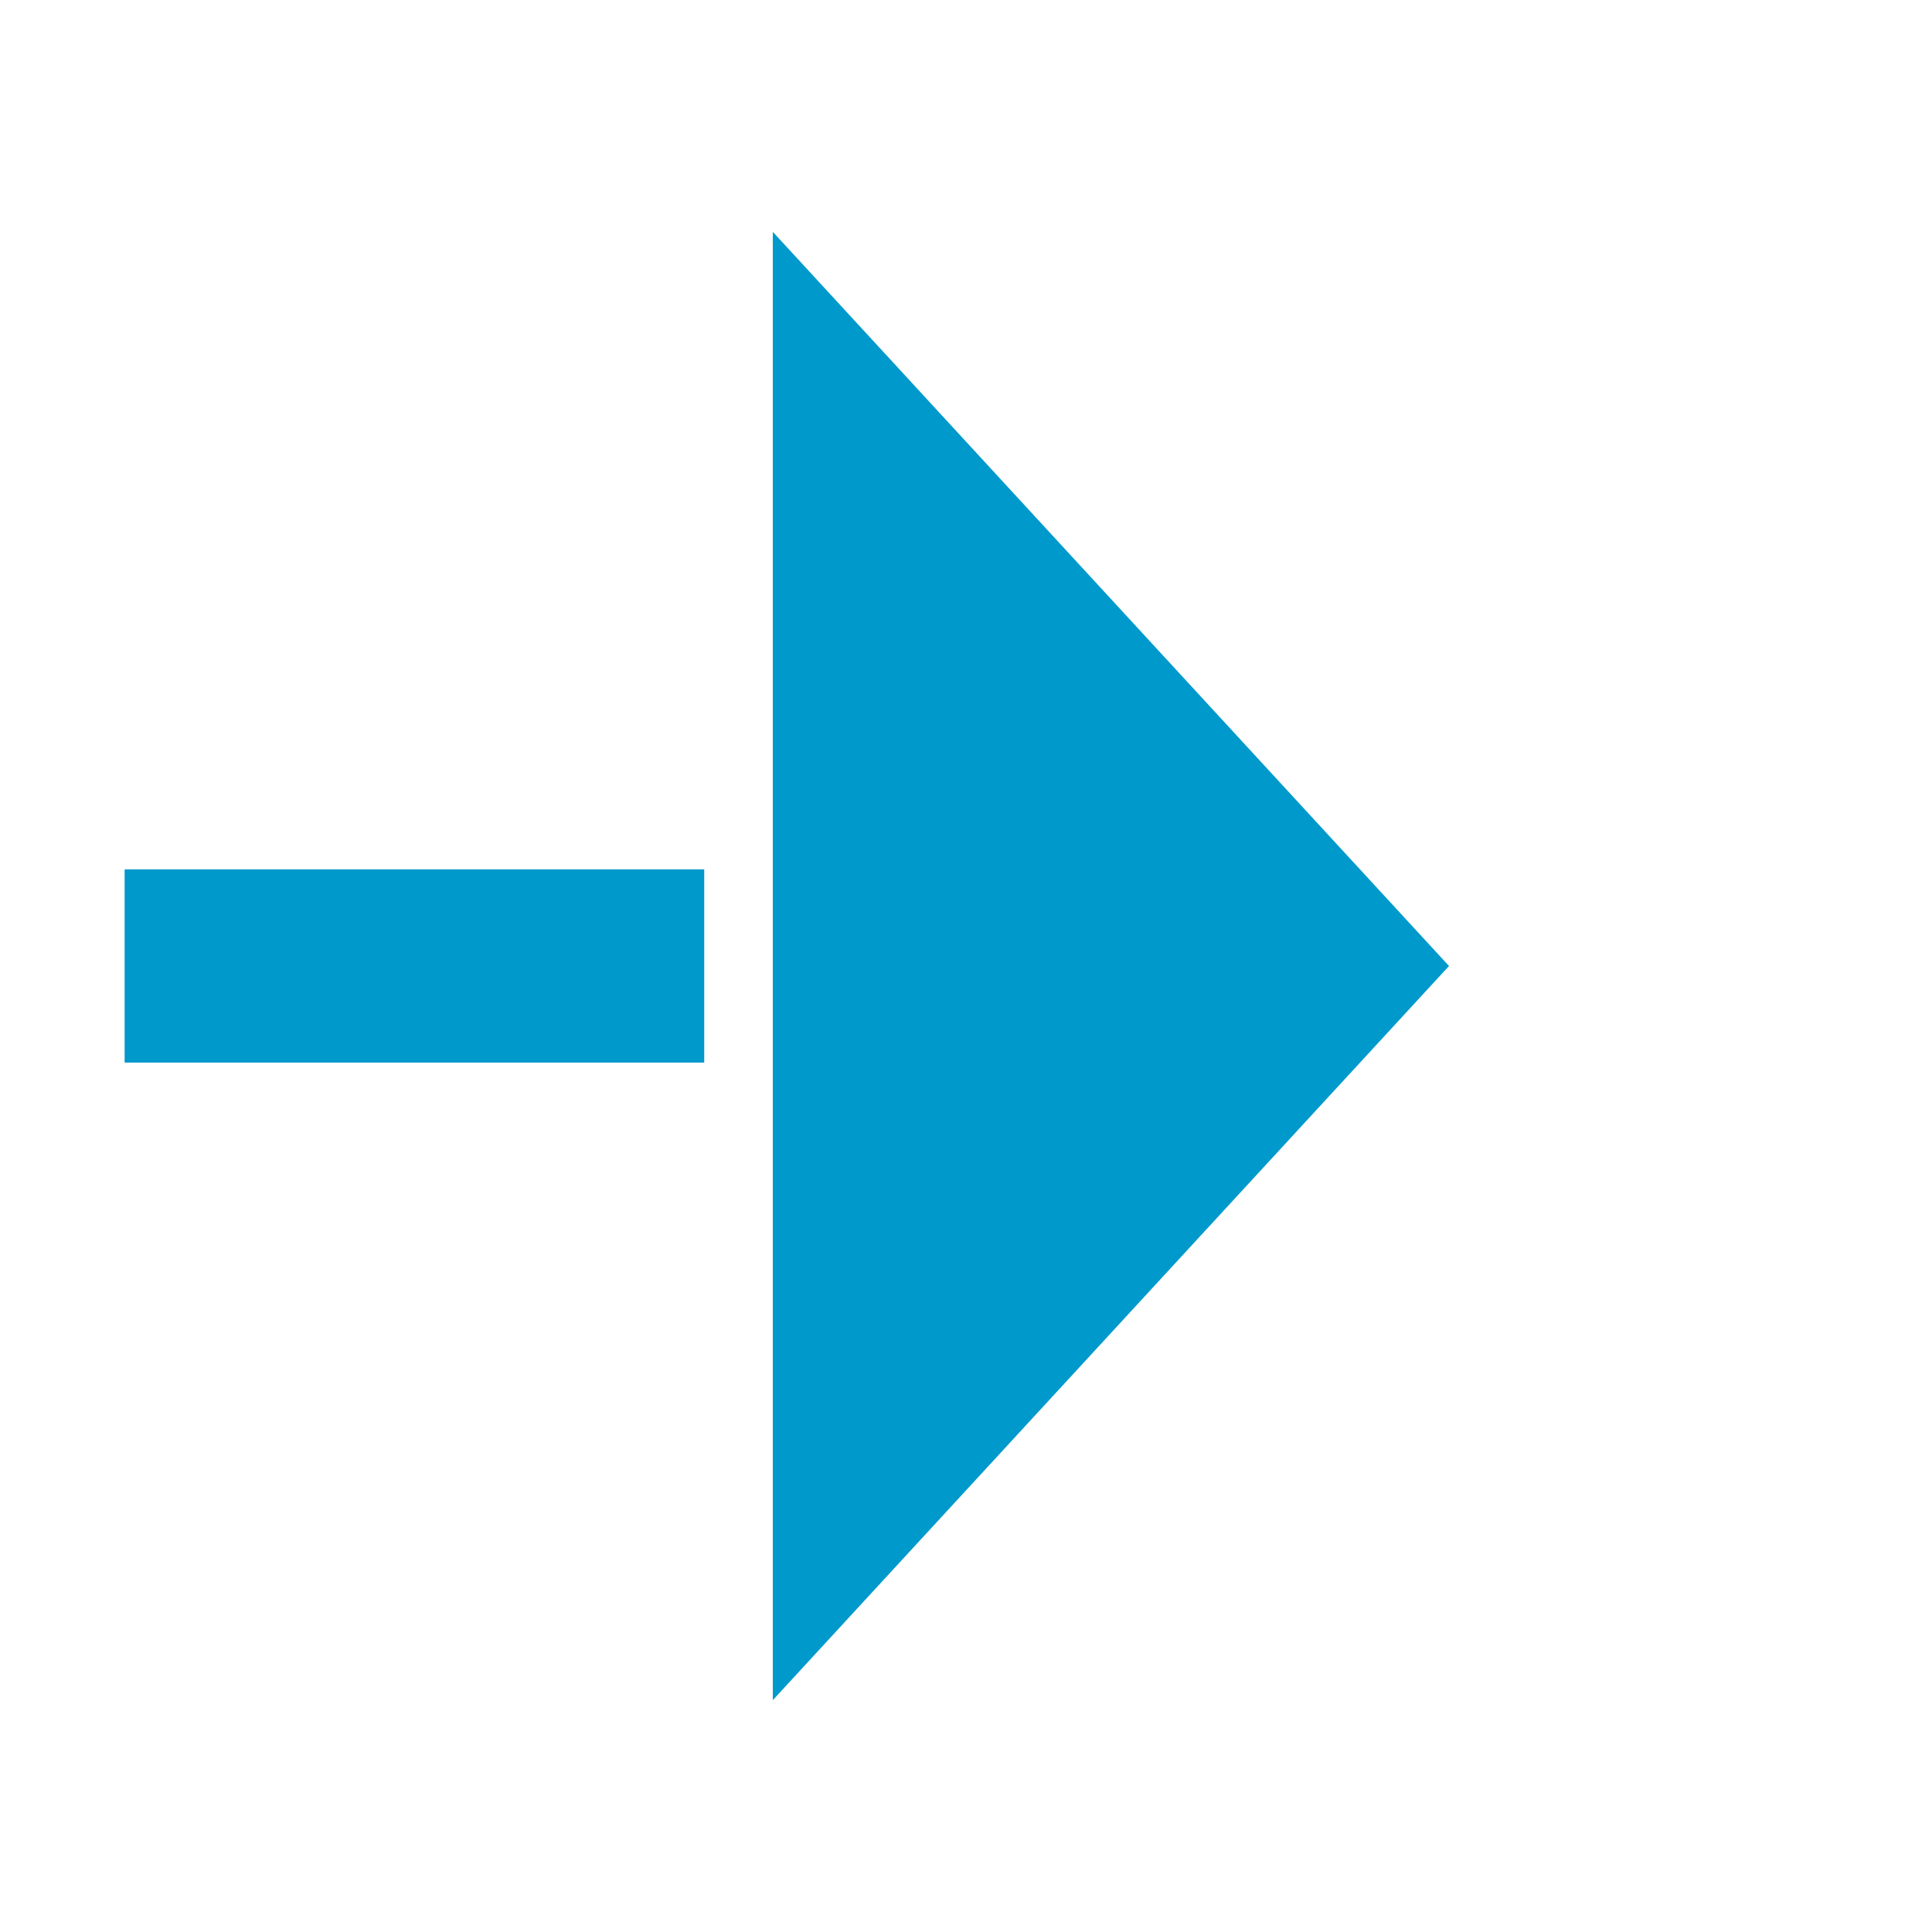
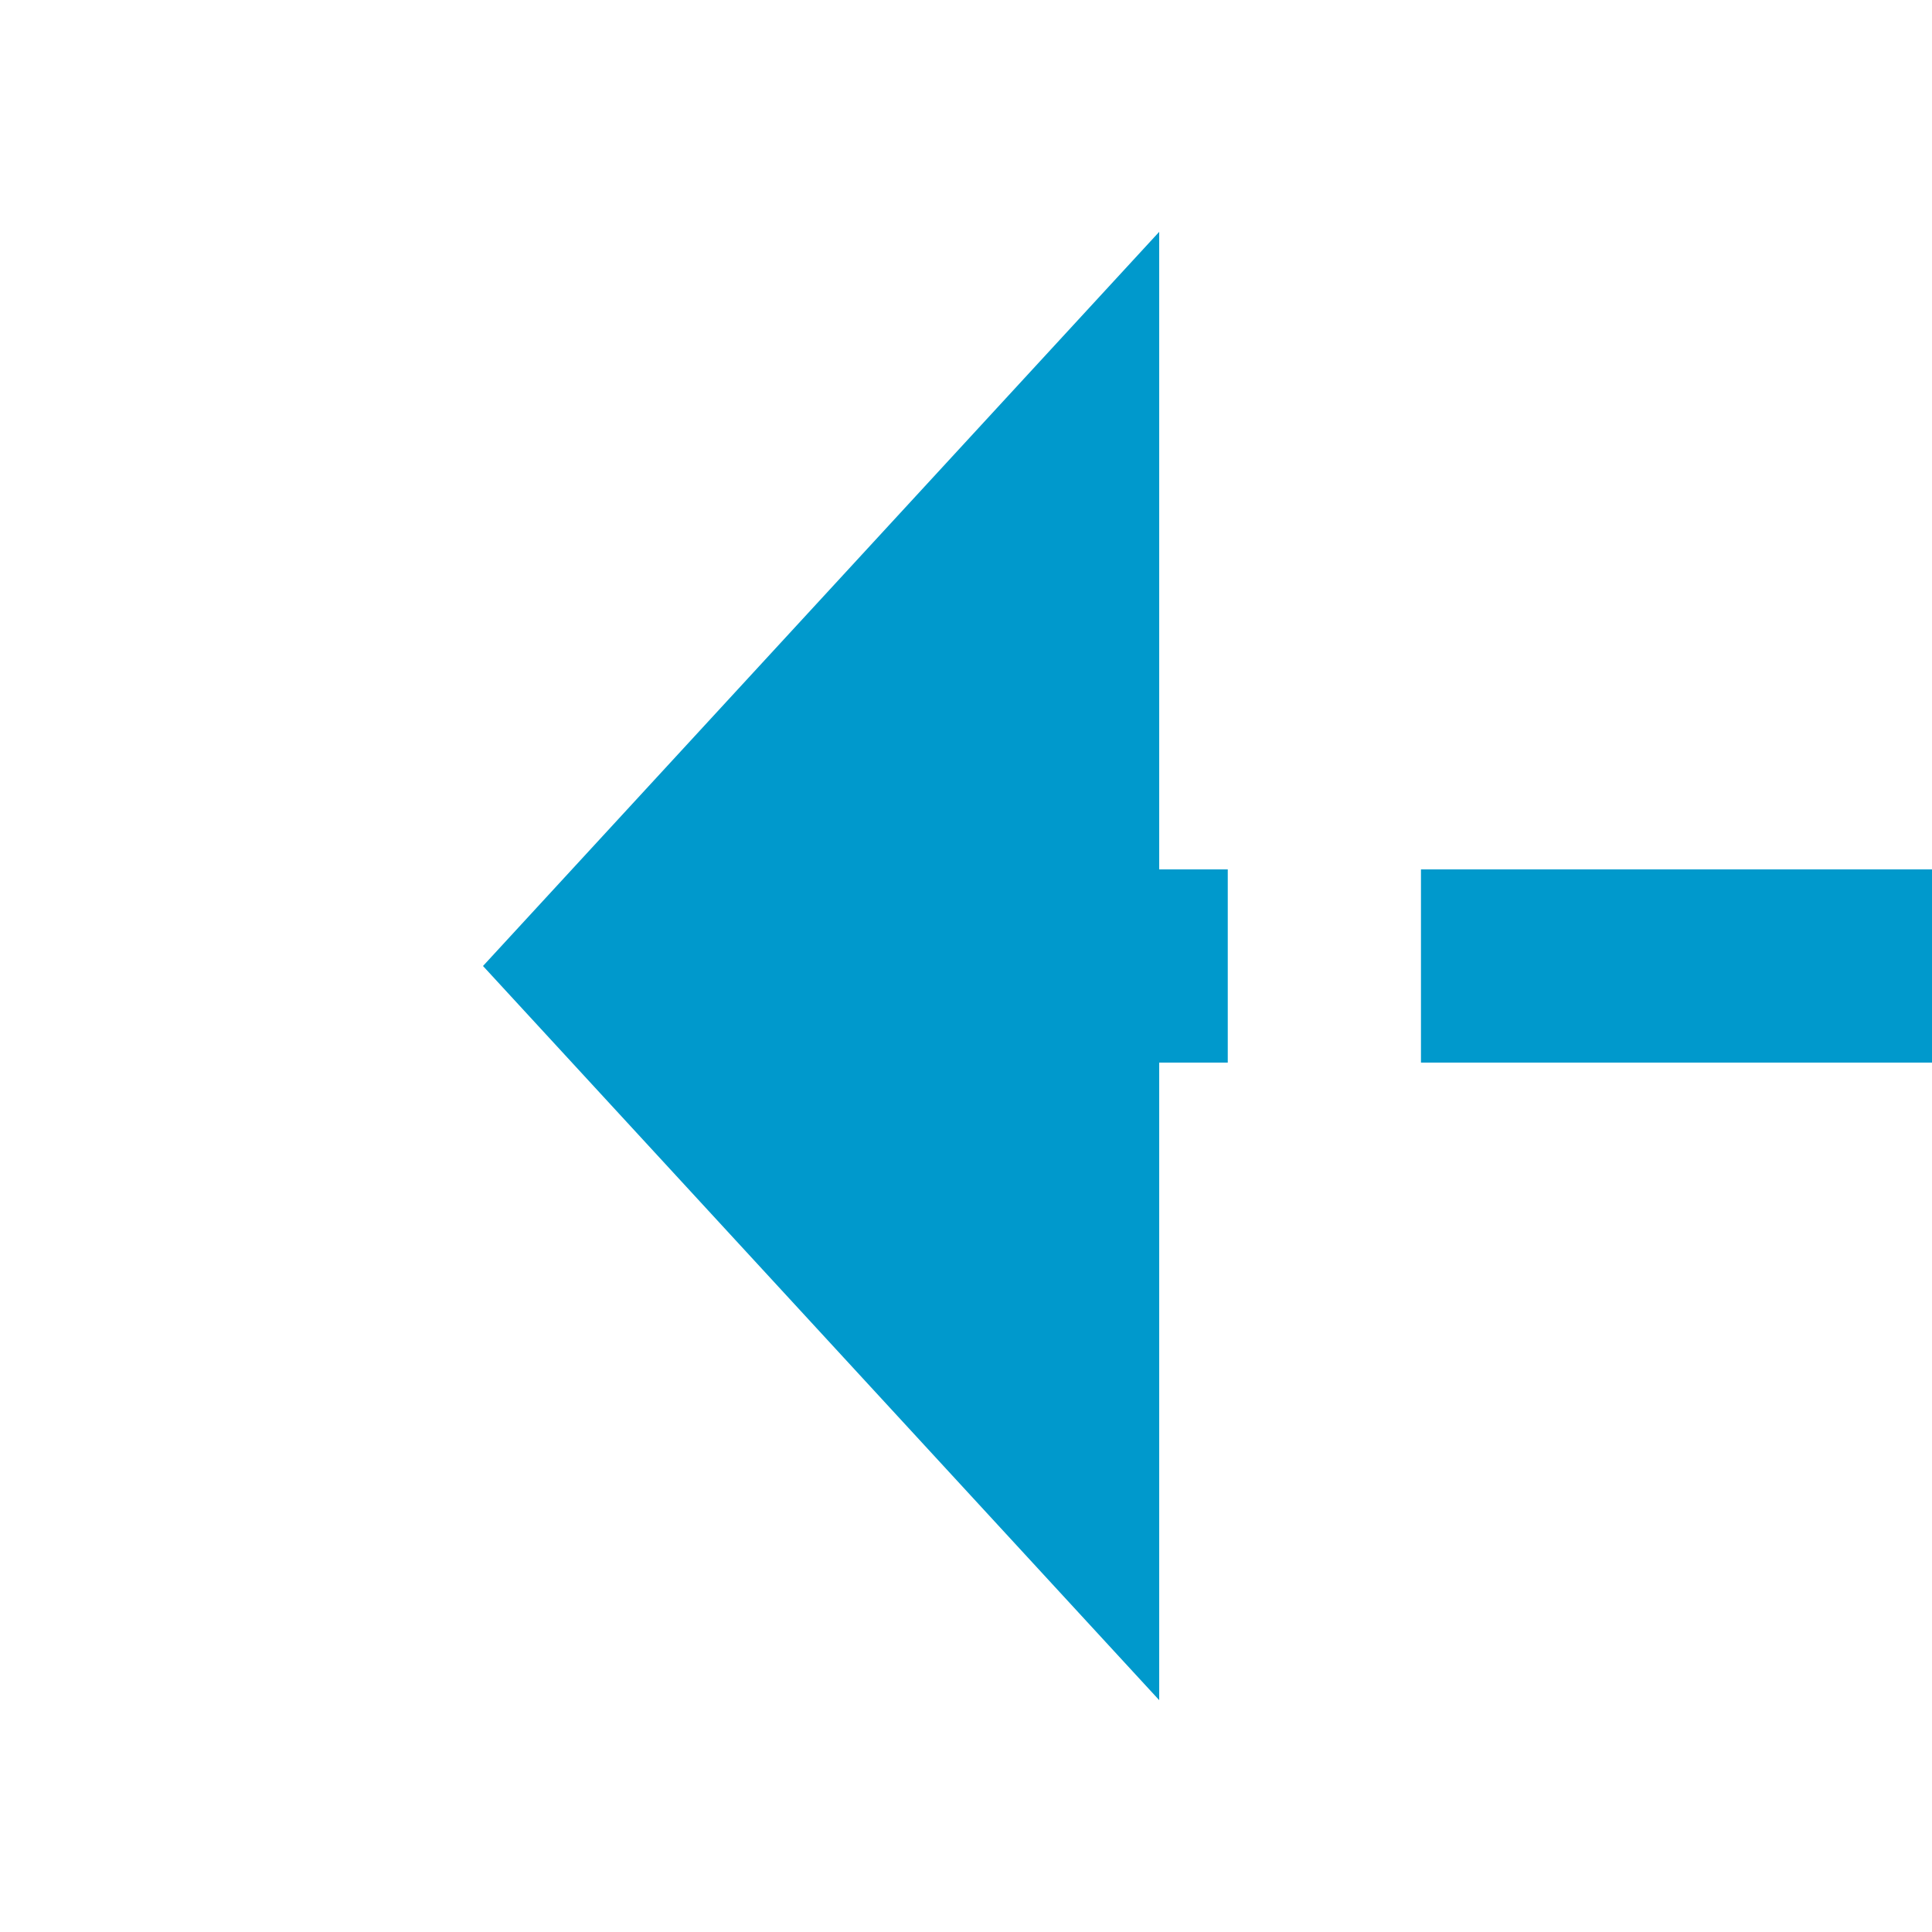
- <svg xmlns="http://www.w3.org/2000/svg" version="1.1" width="20px" height="20px" preserveAspectRatio="xMinYMid meet" viewBox="200 899 20 18">
-   <path d="M 235 90  L 122 90  A 5 5 0 0 0 117 95 L 117 903  A 5 5 0 0 0 122 908 L 209 908  " stroke-width="2" stroke-dasharray="6,2" stroke="rgba(0, 153, 204, 1)" fill="none" class="stroke" />
-   <path d="M 208 915.6  L 215 908  L 208 900.4  L 208 915.6  Z " fill-rule="nonzero" fill="rgba(0, 153, 204, 1)" stroke="none" class="fill" />
+ <svg xmlns="http://www.w3.org/2000/svg" version="1.1" width="20px" height="20px" preserveAspectRatio="xMinYMid meet" viewBox="163 451 20 18">
+   <path d="M 235 147  L 206 147  A 5 5 0 0 0 201 152 L 201 455  A 5 5 0 0 1 196 460 L 174 460  " stroke-width="2" stroke-dasharray="6,2" stroke="rgba(0, 153, 204, 1)" fill="none" class="stroke" />
+   <path d="M 175 452.4  L 168 460  L 175 467.6  L 175 452.4  Z " fill-rule="nonzero" fill="rgba(0, 153, 204, 1)" stroke="none" class="fill" />
</svg>
